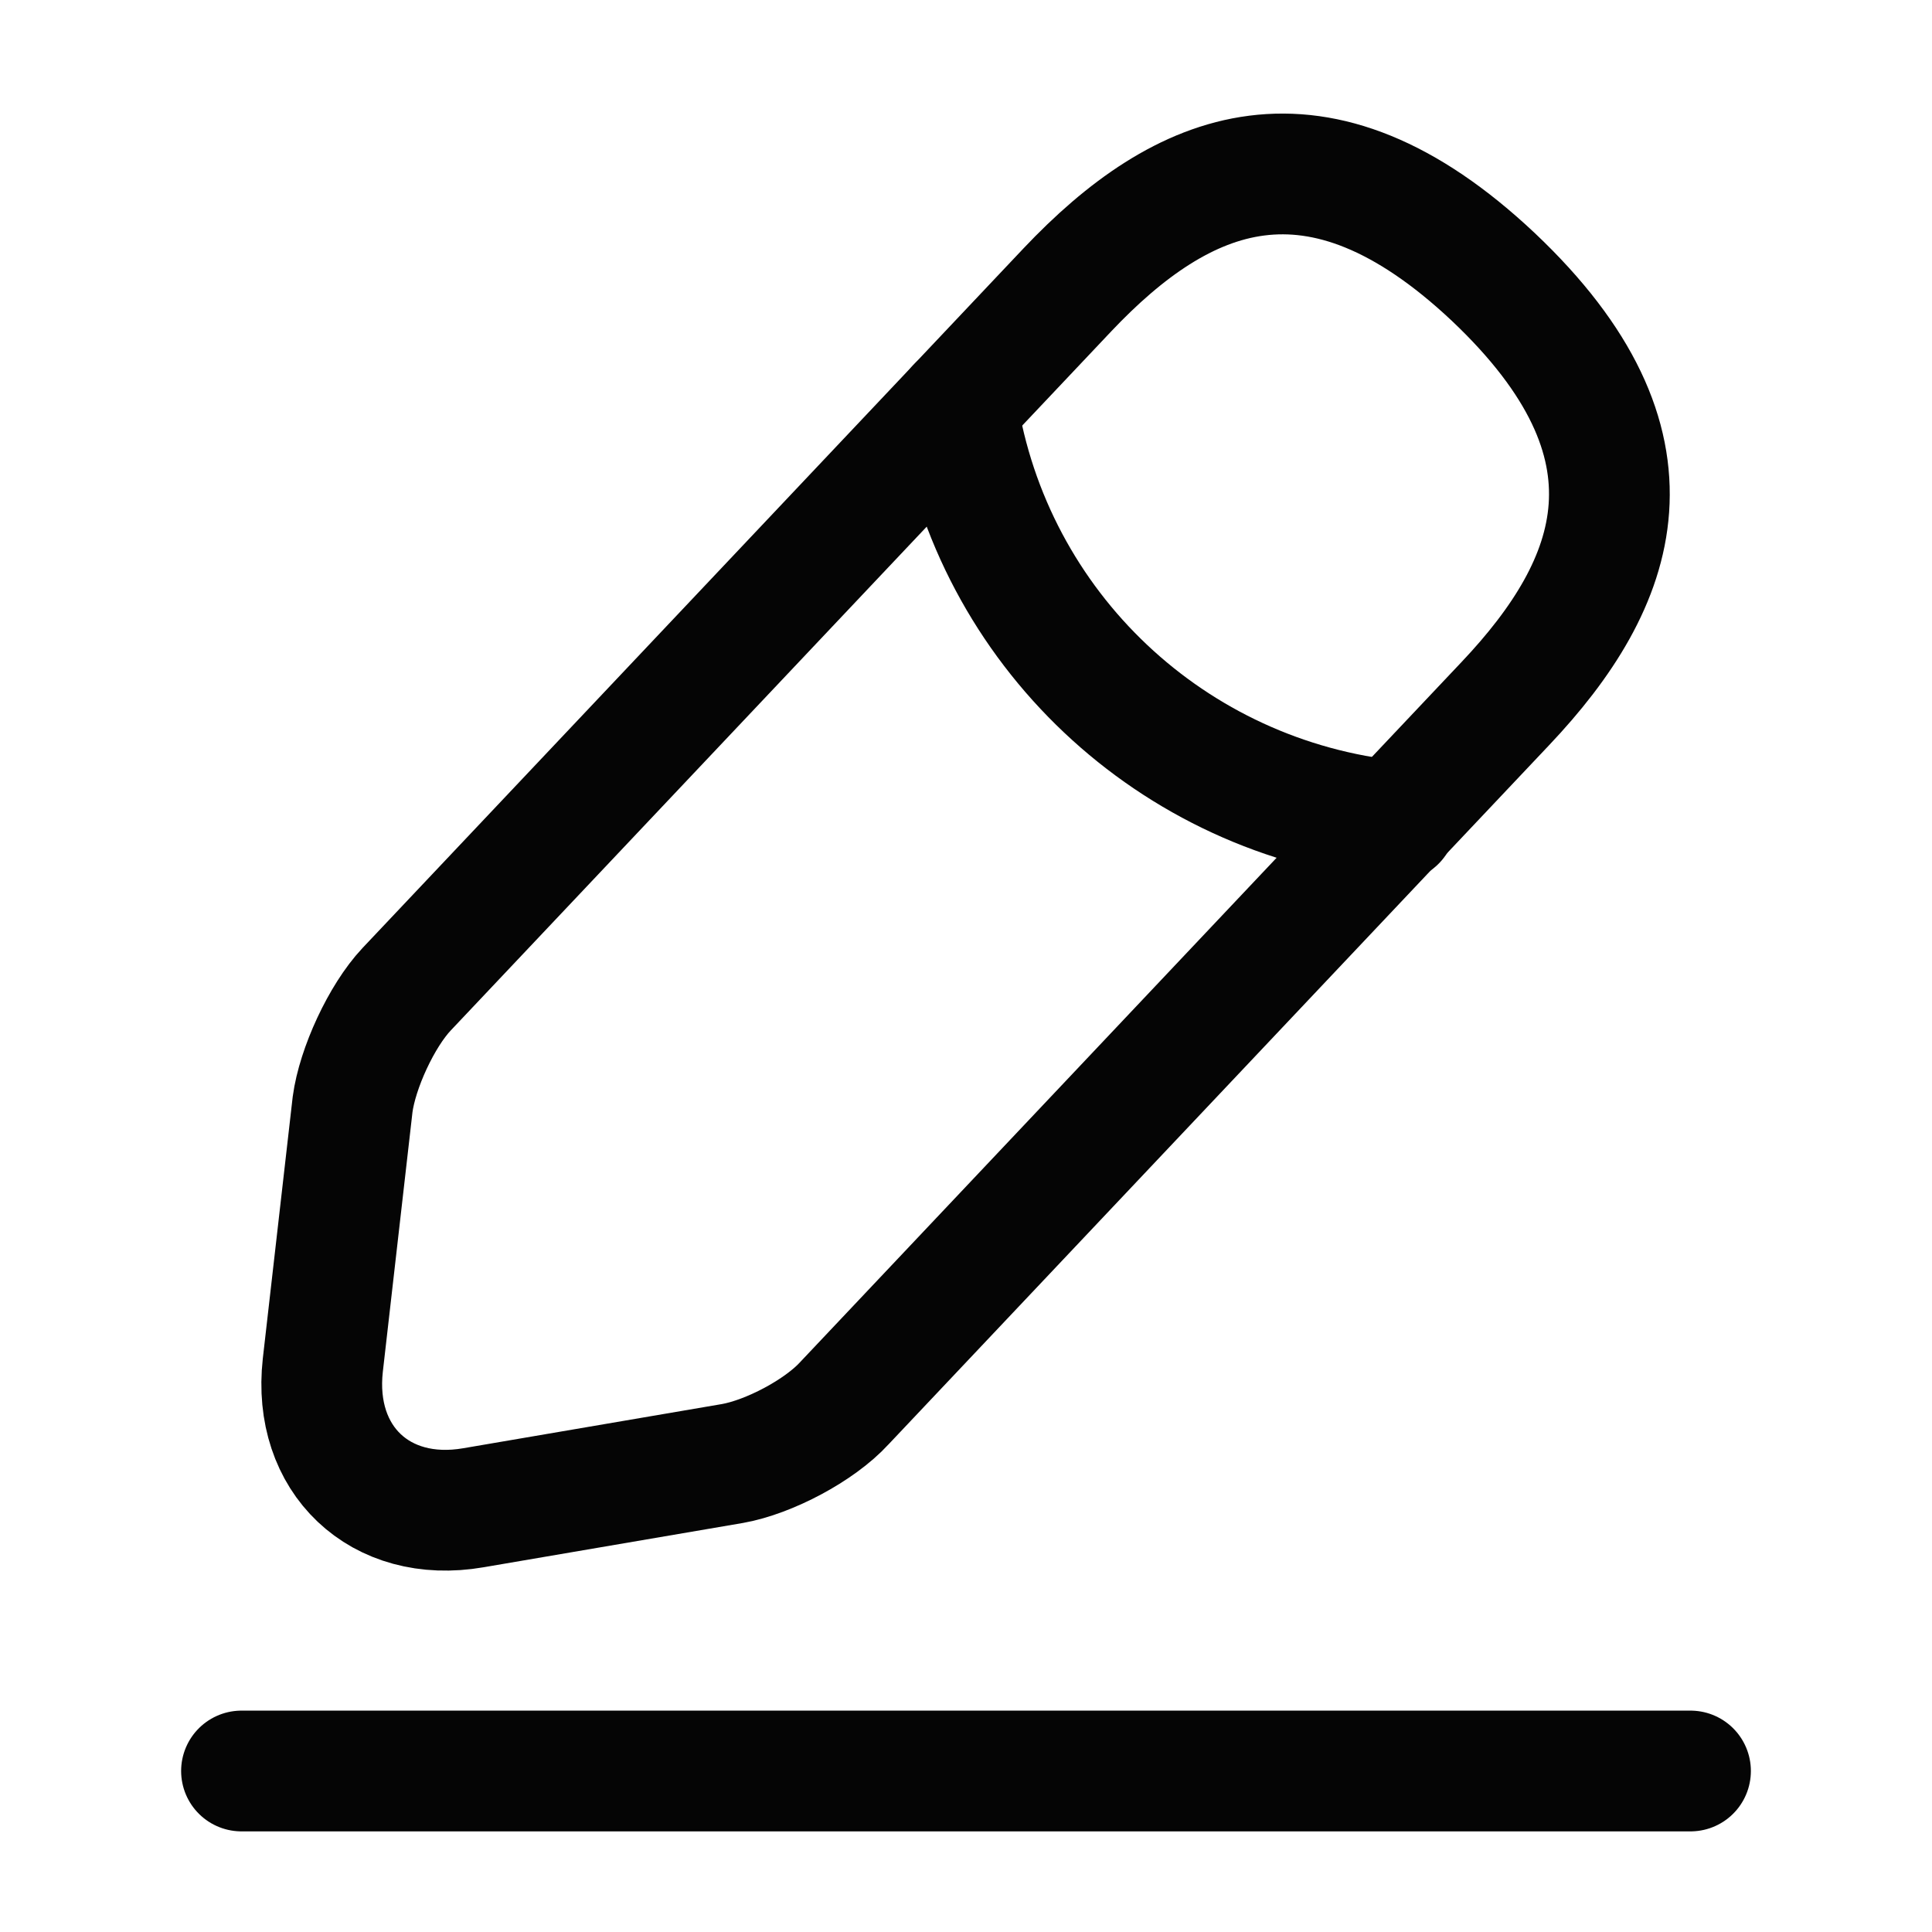
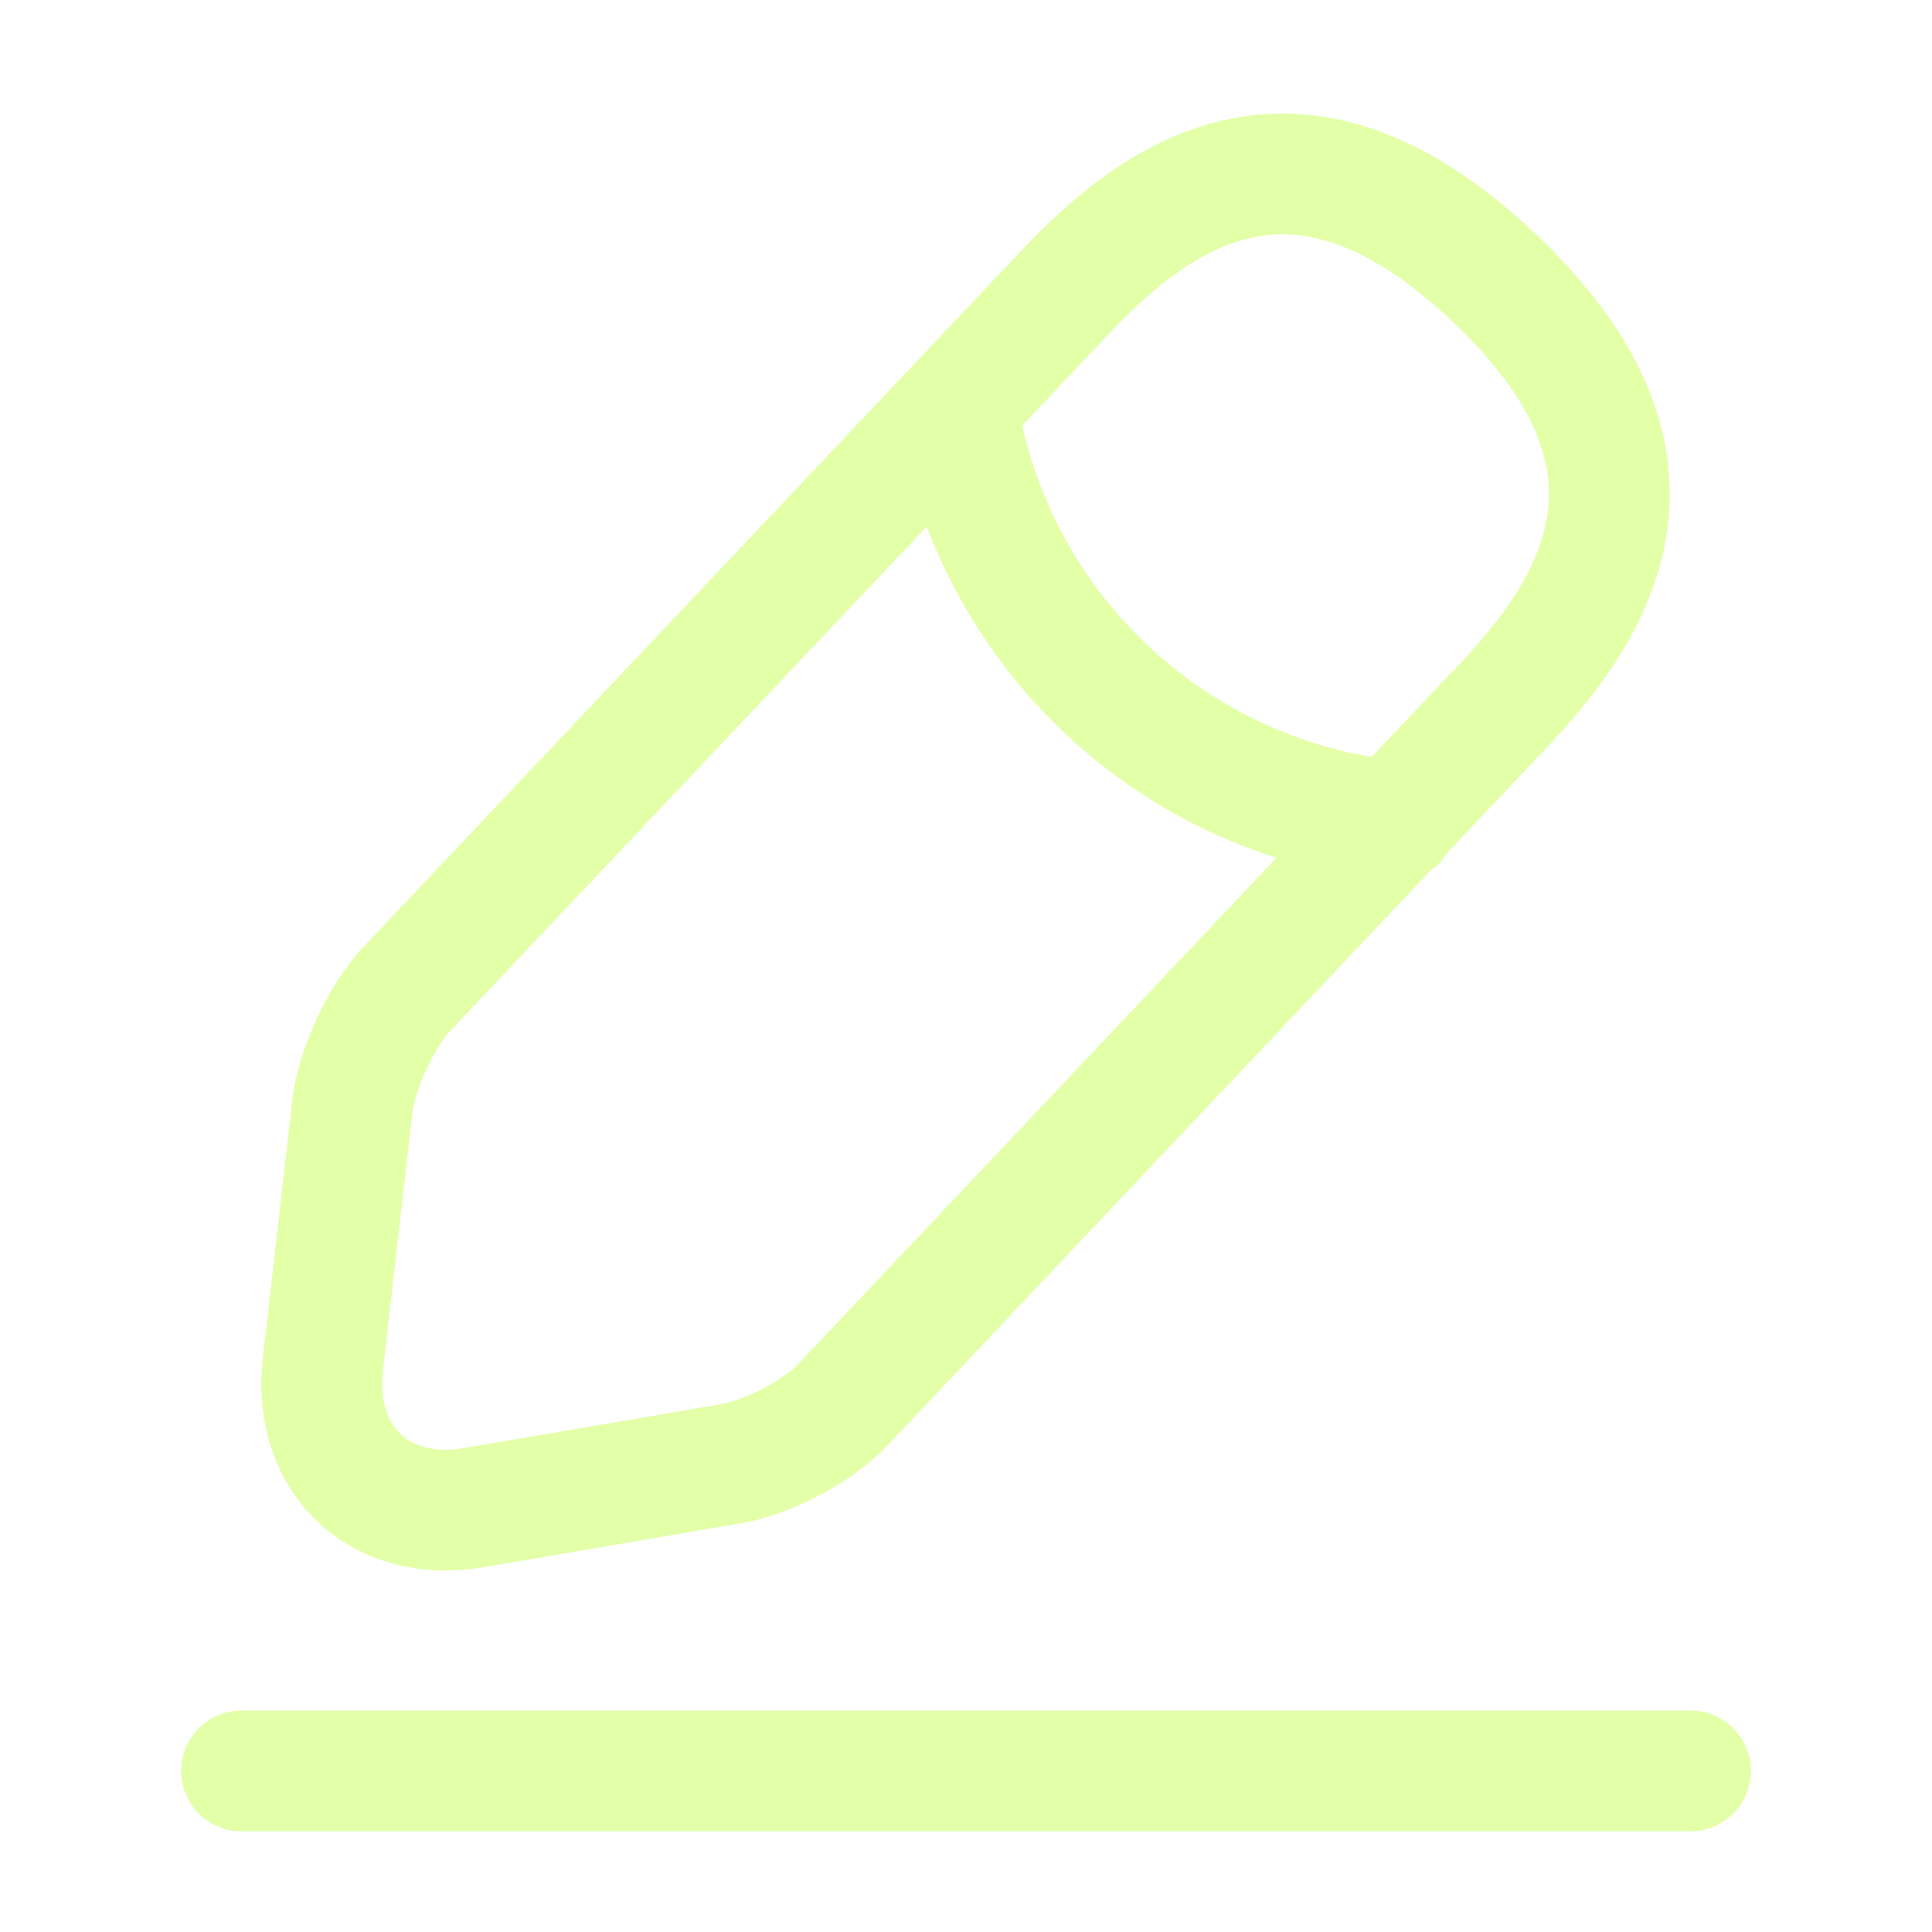
- <svg xmlns="http://www.w3.org/2000/svg" width="24" height="24" viewBox="0 0 24 24" fill="none">
-   <path d="M13.26 3.6L5.05 12.29C4.74 12.62 4.44 13.27 4.38 13.72L4.01 16.96C3.88 18.13 4.72 18.93 5.88 18.73L9.1 18.18C9.55 18.1 10.18 17.77 10.49 17.43L18.7 8.74C20.12 7.24 20.76 5.53 18.55 3.44C16.35 1.37 14.68 2.1 13.26 3.6Z" stroke="#050505" stroke-width="1.5" stroke-miterlimit="10" stroke-linecap="round" stroke-linejoin="round" />
-   <path d="M11.89 5.05C12.32 7.81 14.56 9.92 17.34 10.2" stroke="#050505" stroke-width="1.5" stroke-miterlimit="10" stroke-linecap="round" stroke-linejoin="round" />
-   <path d="M3 22H21" stroke="#050505" stroke-width="1.5" stroke-miterlimit="10" stroke-linecap="round" stroke-linejoin="round" />
+ <svg xmlns="http://www.w3.org/2000/svg" width="16" height="16" fill="none">
+   <path stroke="#E3FFA8" stroke-linecap="round" stroke-linejoin="round" stroke-miterlimit="10" d="M8.84 2.4 3.366 8.193c-.206.22-.406.653-.446.953l-.247 2.16c-.087.78.473 1.314 1.247 1.18l2.146-.366c.3-.053.72-.273.927-.5l5.473-5.794c.947-1 1.374-2.14-.1-3.533C10.9.913 9.786 1.4 8.84 2.4Z" />
+   <path stroke="#E3FFA8" stroke-linecap="round" stroke-linejoin="round" stroke-miterlimit="10" d="M7.927 3.367A4.084 4.084 0 0 0 11.56 6.8M2 14.666h12" />
</svg>
